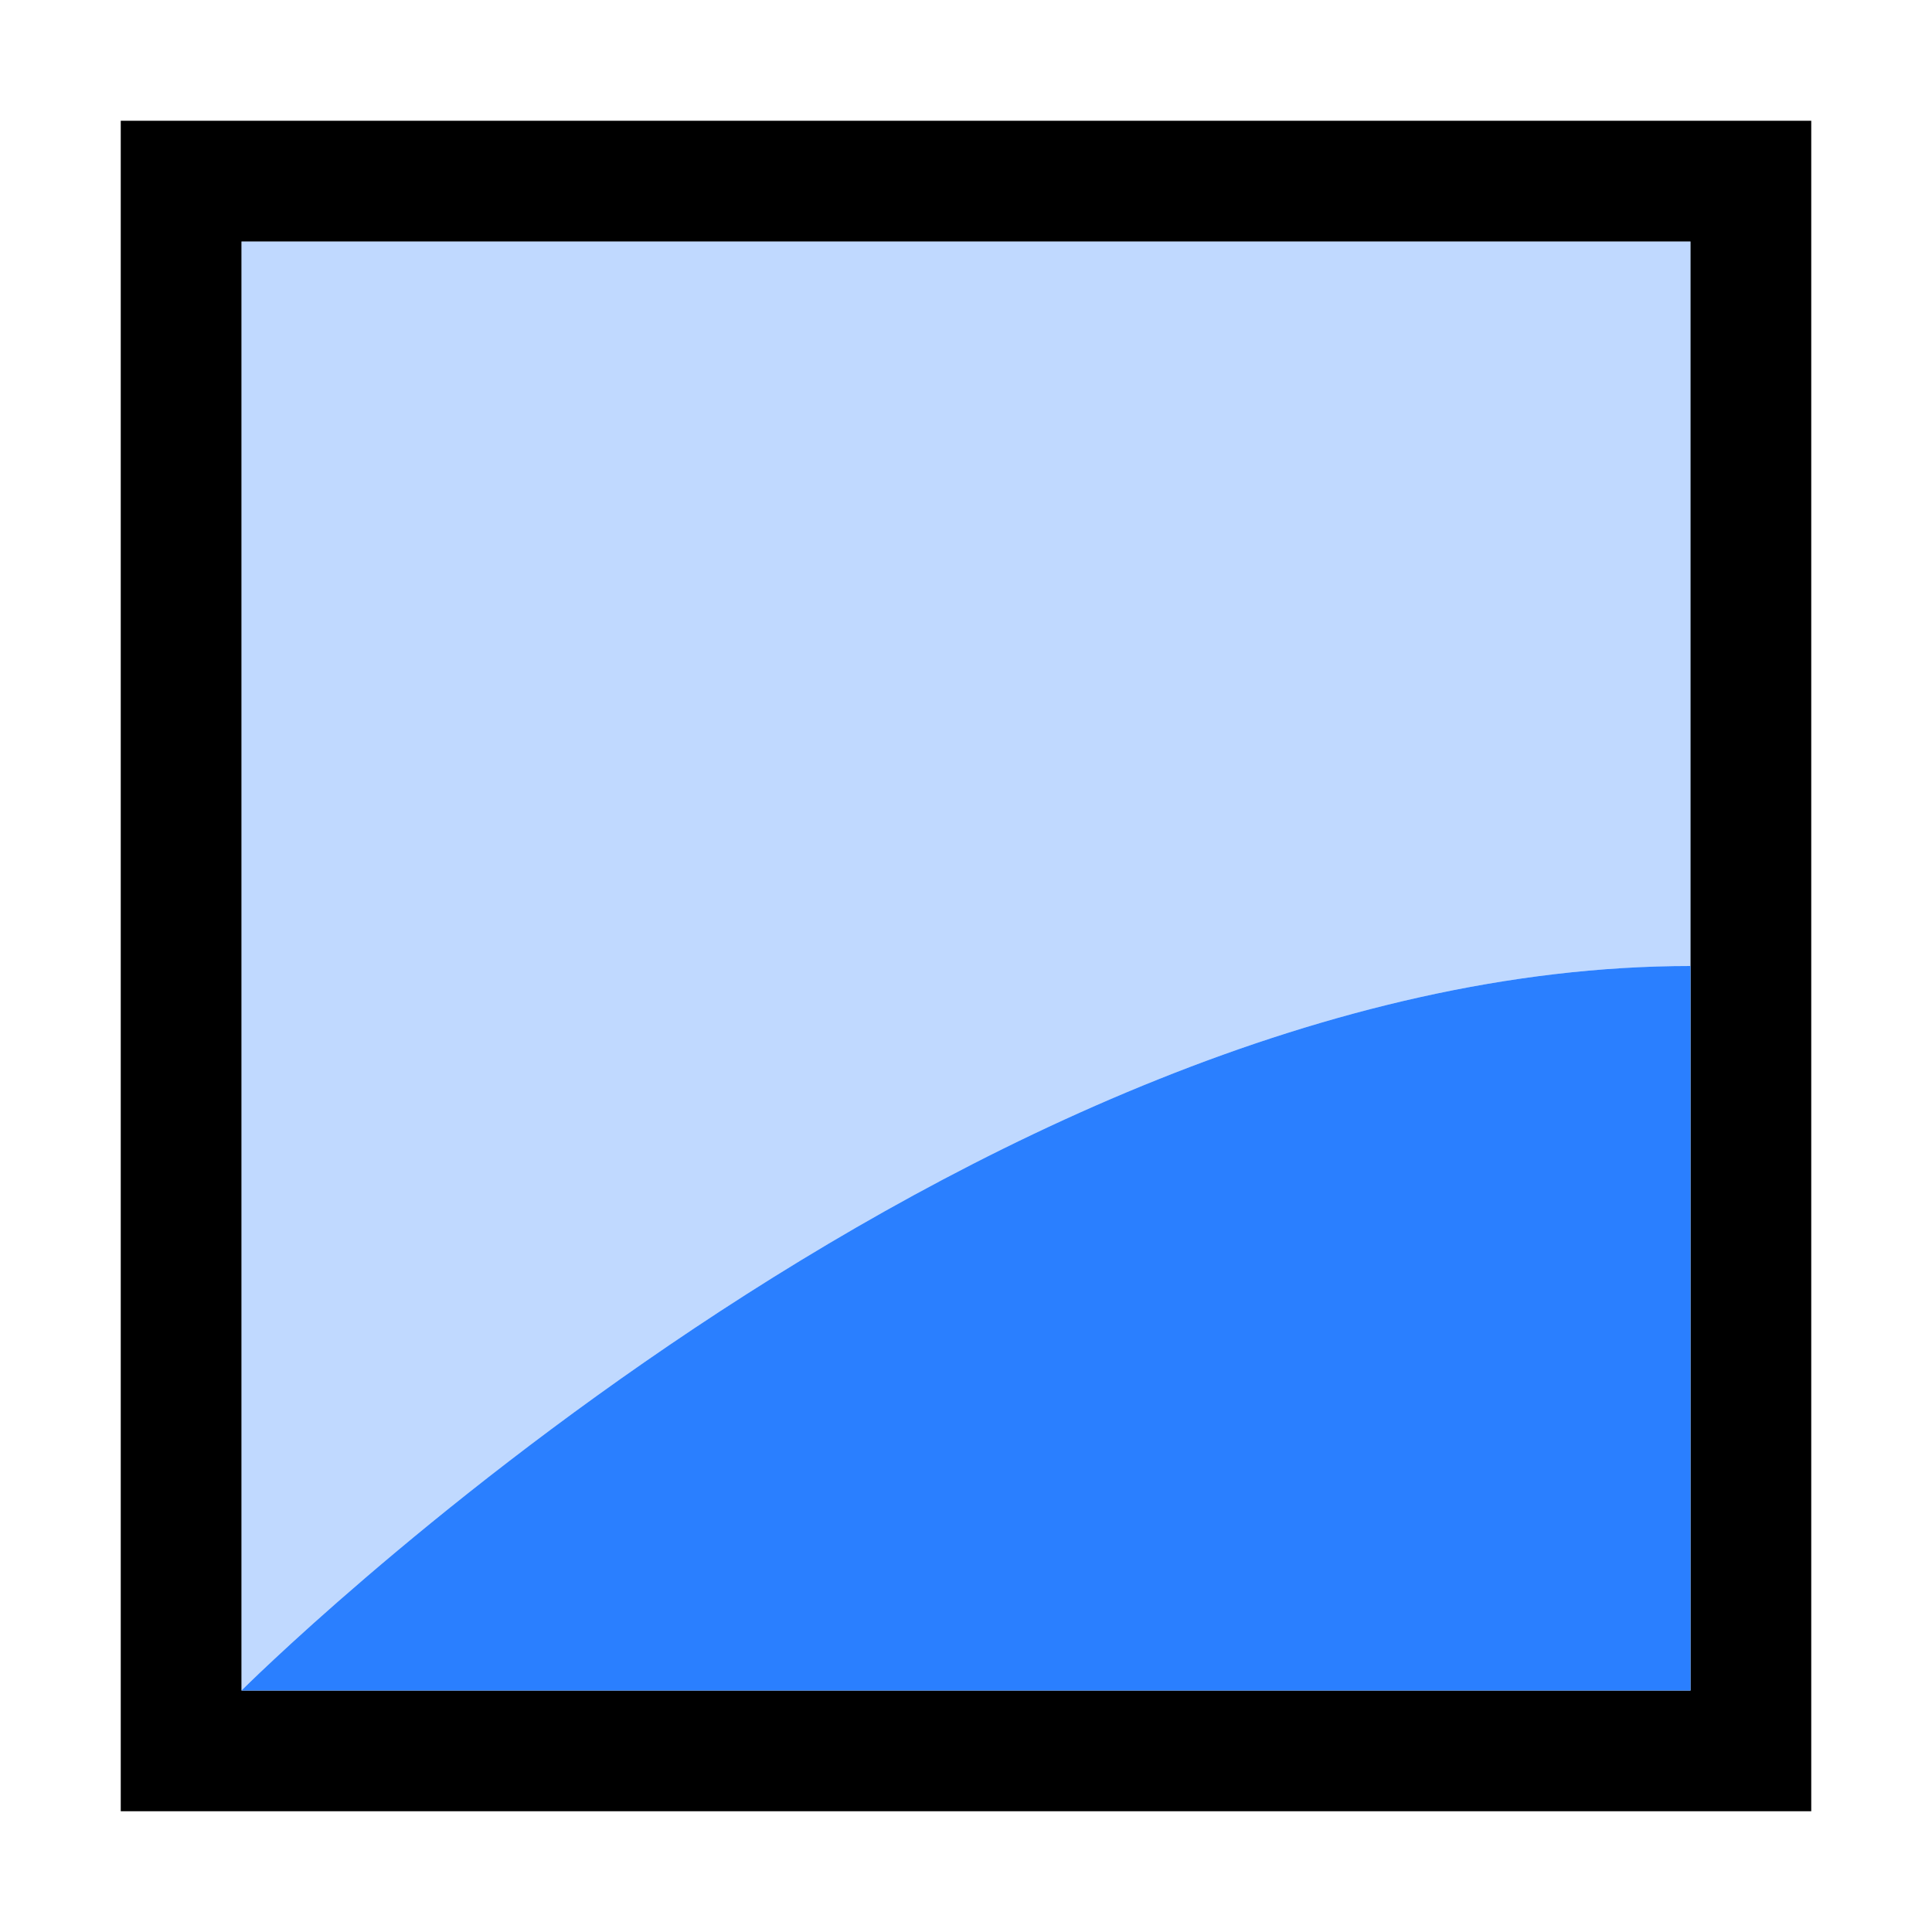
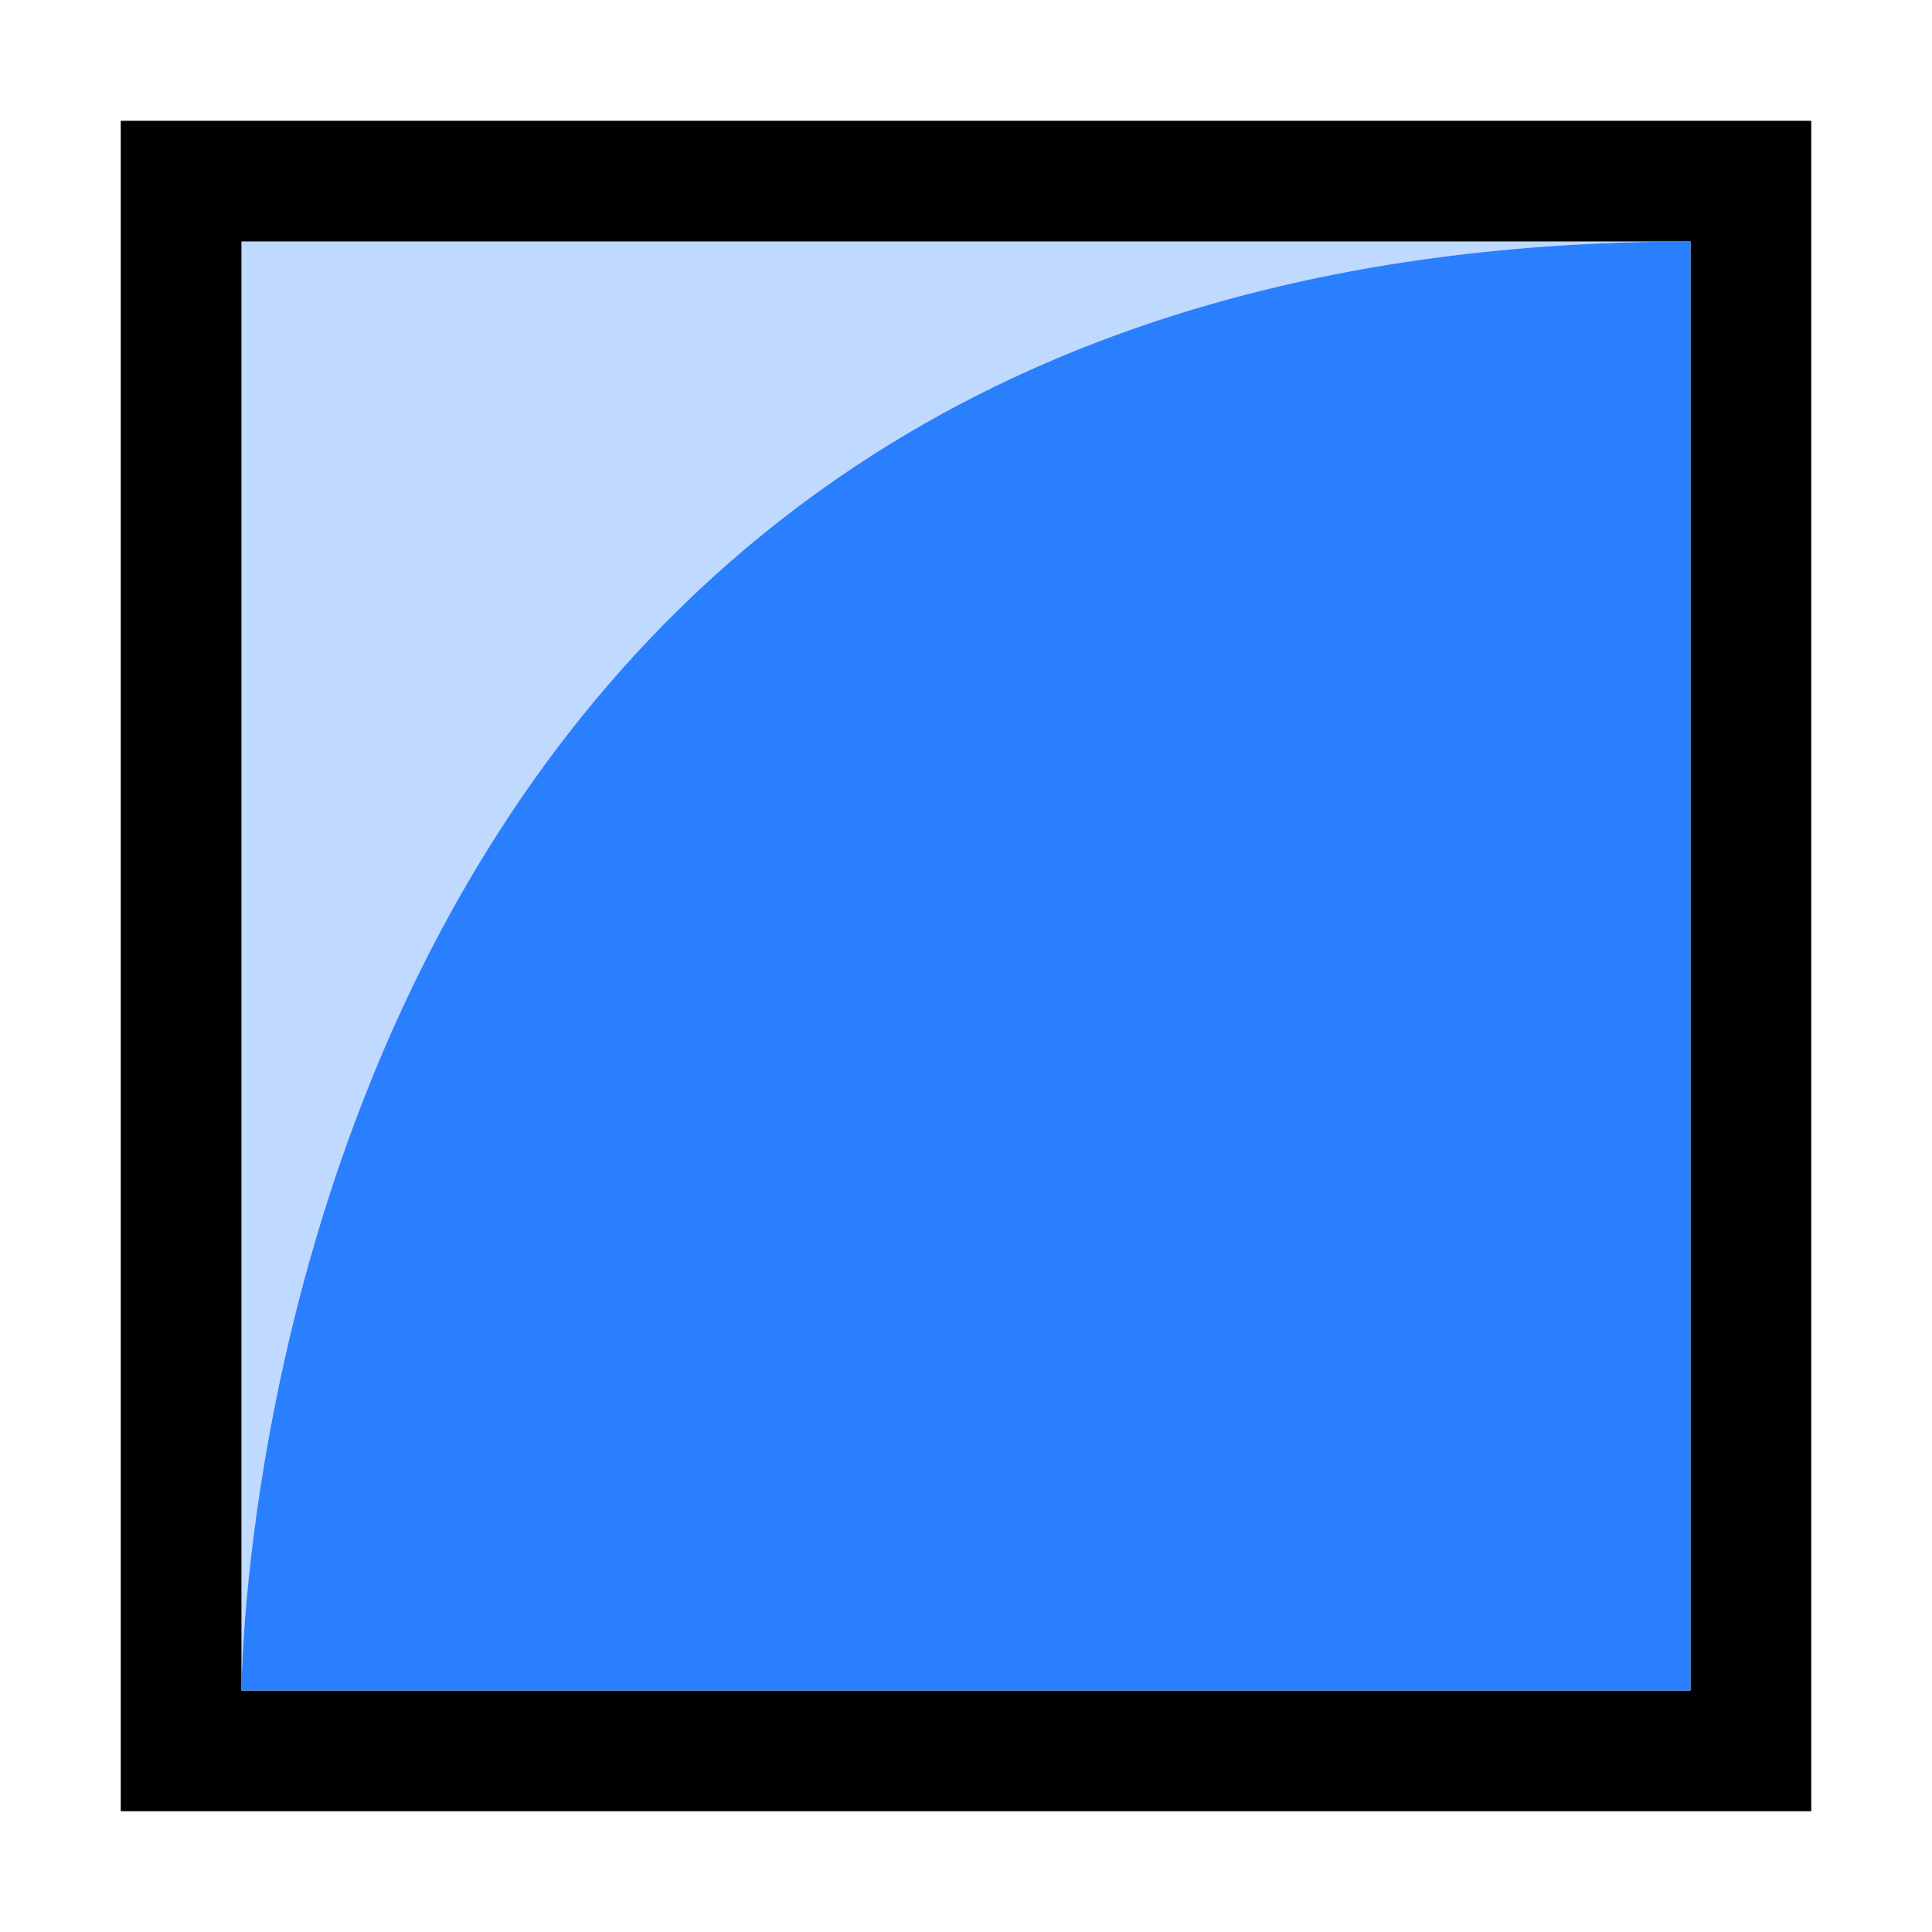
<svg xmlns="http://www.w3.org/2000/svg" width="16" height="16" viewBox="0 0 16 16" version="1.1" id="SVGRoot">
  <defs id="defs815" />
  <g id="layer1" transform="translate(0,-8)">
    <rect style="opacity:1;fill:none;fill-opacity:0.945;fill-rule:nonzero;stroke:#000000;stroke-width:1;stroke-linecap:round;stroke-linejoin:miter;stroke-miterlimit:4;stroke-dasharray:none;stroke-opacity:1;paint-order:normal" id="rect937" width="13" height="13" x="1.5" y="9.5" />
-     <path style="opacity:1;fill:#2a7fff;fill-opacity:1;fill-rule:nonzero;stroke:none;stroke-width:1;stroke-linecap:round;stroke-linejoin:miter;stroke-miterlimit:4;stroke-dasharray:none;stroke-opacity:1;paint-order:normal" d="M 14 8 C 12.5 8 11 8.375 9.594 8.938 C 8.188 9.5 6.875 10.25 5.75 11 C 3.5 12.5 2 14 2 14 L 14 14 L 14 8 z " id="path1543" transform="translate(0,8)" />
-     <path style="opacity:0.3;fill:#2a7fff;fill-opacity:1;fill-rule:nonzero;stroke:none;stroke-width:1;stroke-linecap:round;stroke-linejoin:miter;stroke-miterlimit:4;stroke-dasharray:none;stroke-opacity:1;paint-order:normal" d="M 2 2 L 2 14 C 2 14 3.5 12.5 5.75 11 C 6.875 10.25 8.188 9.5 9.594 8.938 C 11 8.375 12.5 8 14 8 L 14 2 L 2 2 z " id="rect3013" transform="translate(0,8)" />
+     <path style="opacity:1;fill:#2a7fff;fill-opacity:1;fill-rule:nonzero;stroke:none;stroke-width:1;stroke-linecap:round;stroke-linejoin:miter;stroke-miterlimit:4;stroke-dasharray:none;stroke-opacity:1;paint-order:normal" d="M 14 2 C 12.5 2 11.188 2.188 10.039 2.516 C 8.891 2.844 7.906 3.312 7.062 3.875 C 6.219 4.438 5.516 5.094 4.93 5.797 C 4.344 6.5 3.875 7.25 3.5 8 C 2.75 9.5 2.375 11 2.188 12.125 C 2 13.25 2 14 2 14 L 14 14 L 14 2 z " id="path1519" transform="translate(0,8)" />
+     <path style="opacity:0.3;fill:#2a7fff;fill-opacity:1;fill-rule:nonzero;stroke:none;stroke-width:1;stroke-linecap:round;stroke-linejoin:miter;stroke-miterlimit:4;stroke-dasharray:none;stroke-opacity:1;paint-order:normal" d="M 2 2 L 2 14 C 2 14 2 13.25 2.188 12.125 C 2.375 11 2.75 9.5 3.5 8 C 3.875 7.25 4.344 6.5 4.93 5.797 C 5.516 5.094 6.219 4.438 7.062 3.875 C 7.906 3.312 8.891 2.844 10.039 2.516 C 11.188 2.188 12.5 2 14 2 L 2 2 z " id="rect3013" transform="translate(0,8)" />
  </g>
</svg>
